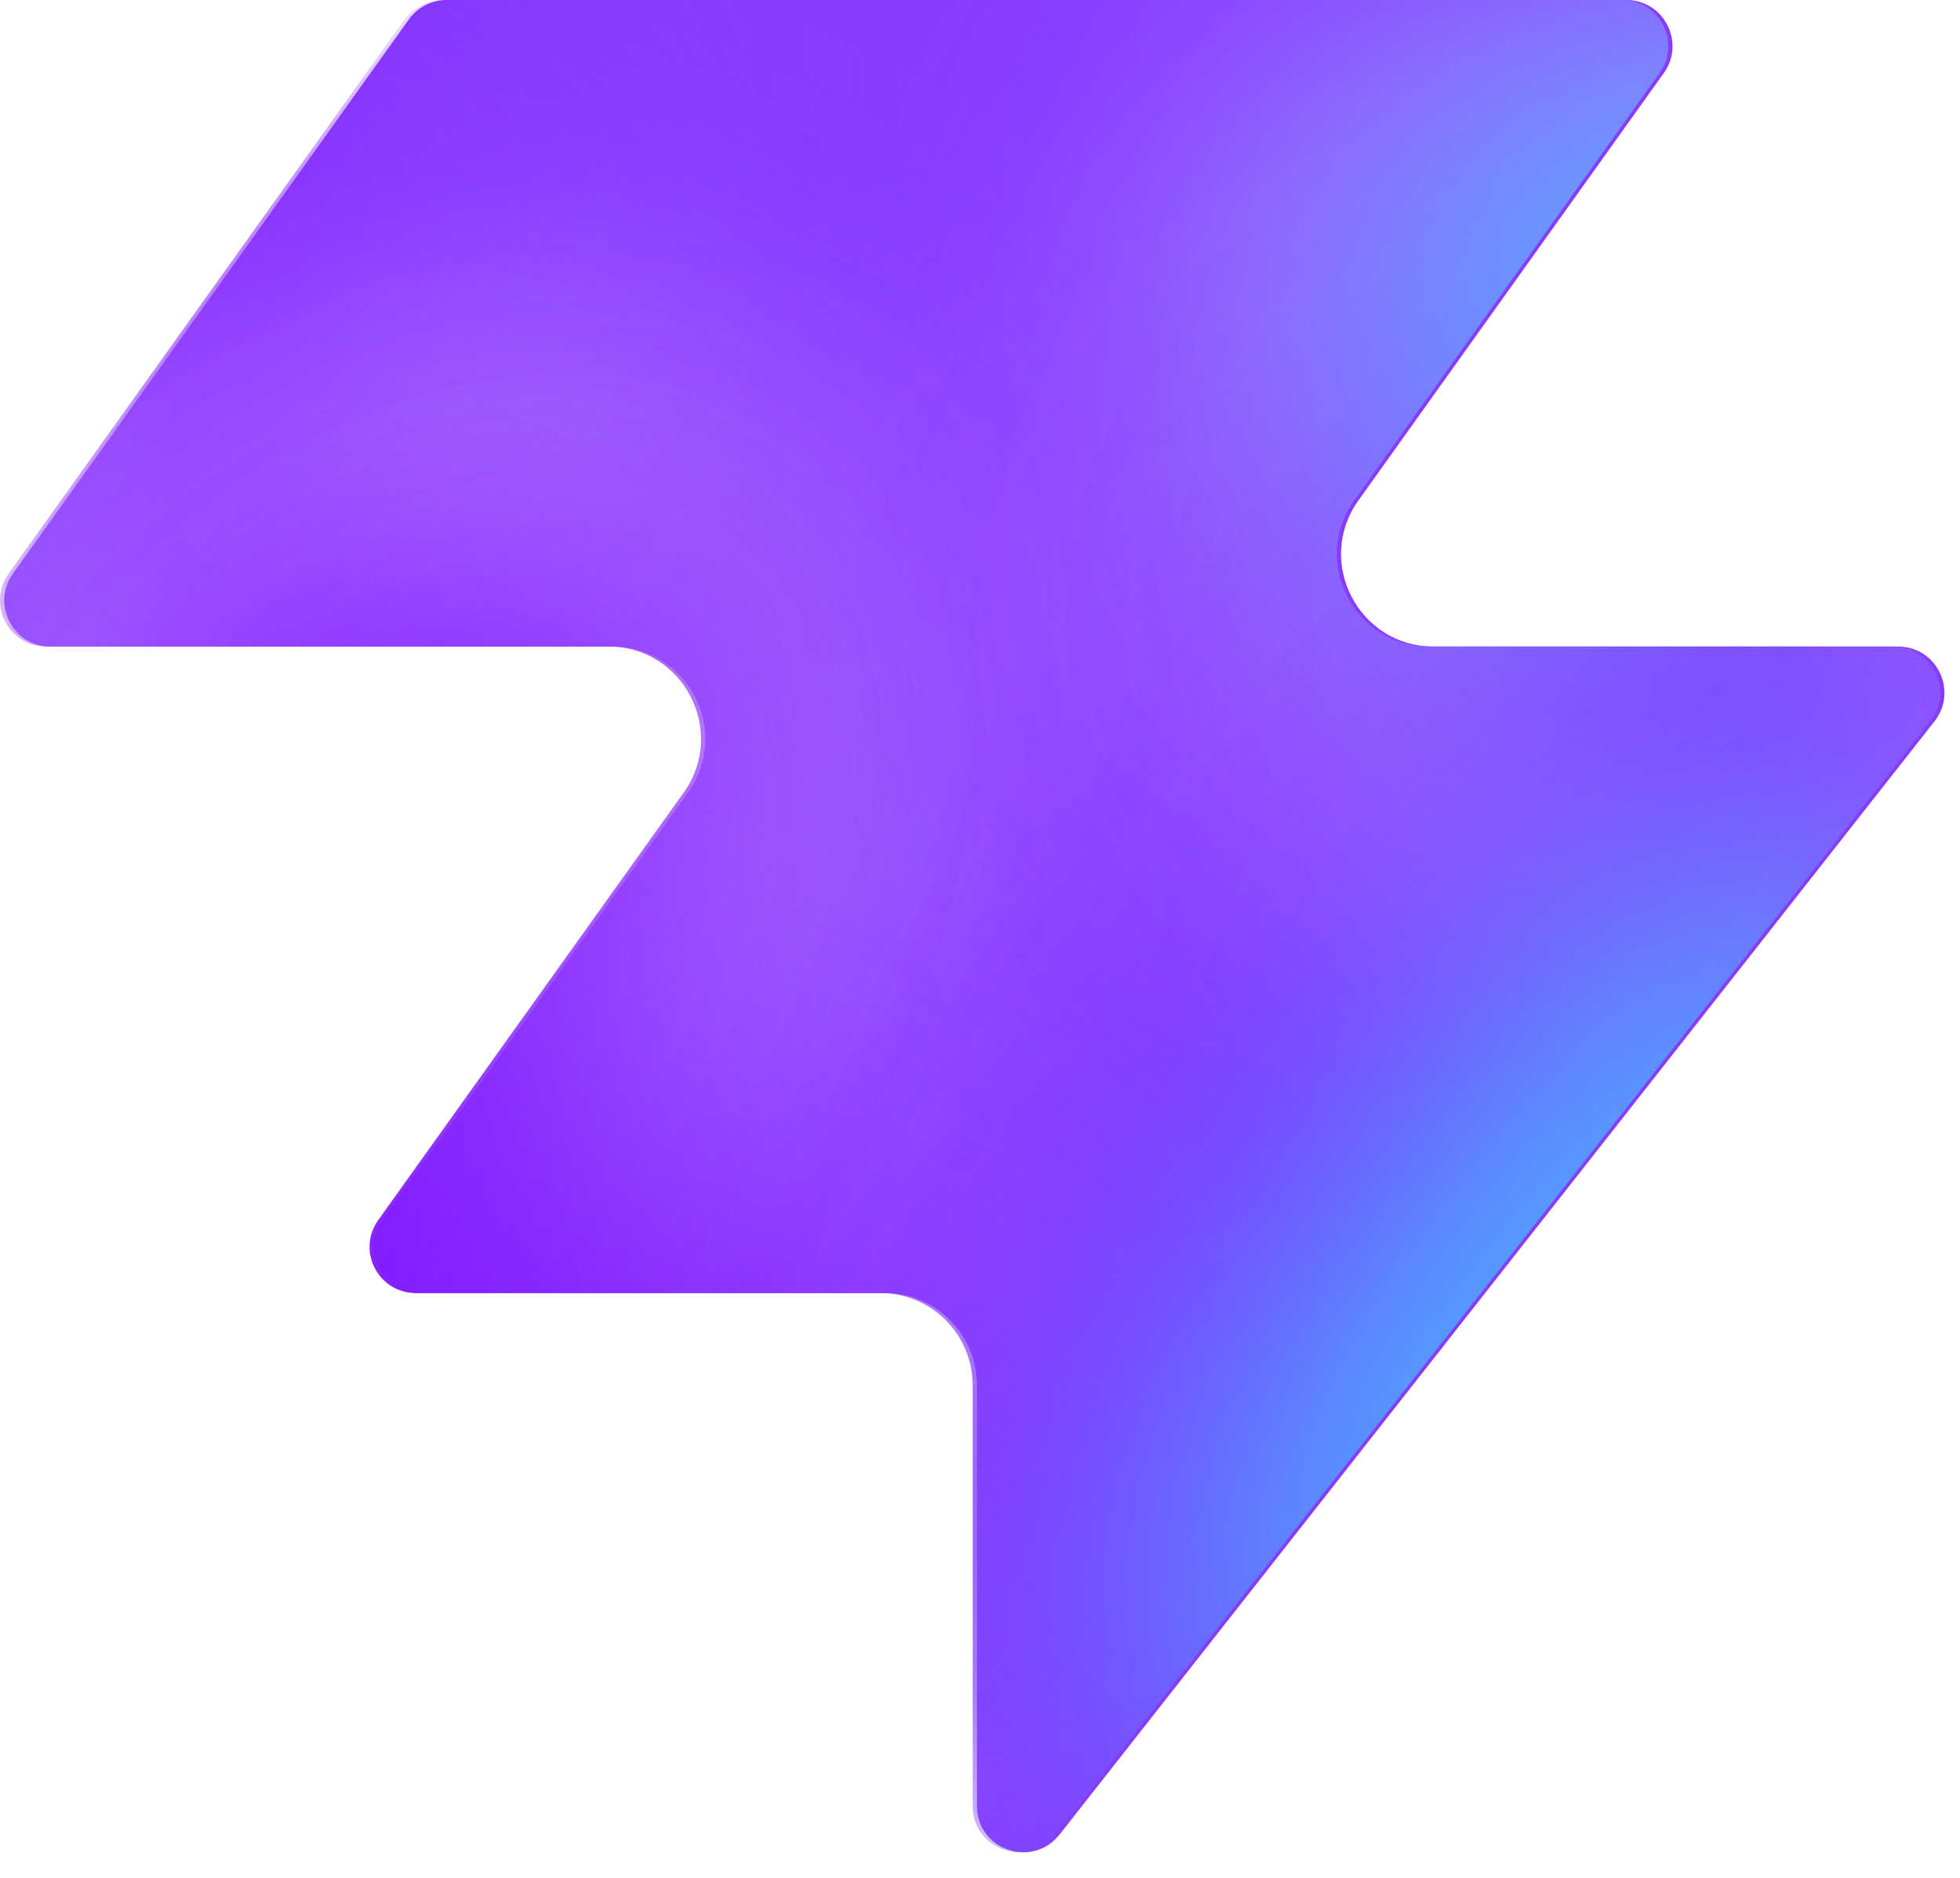
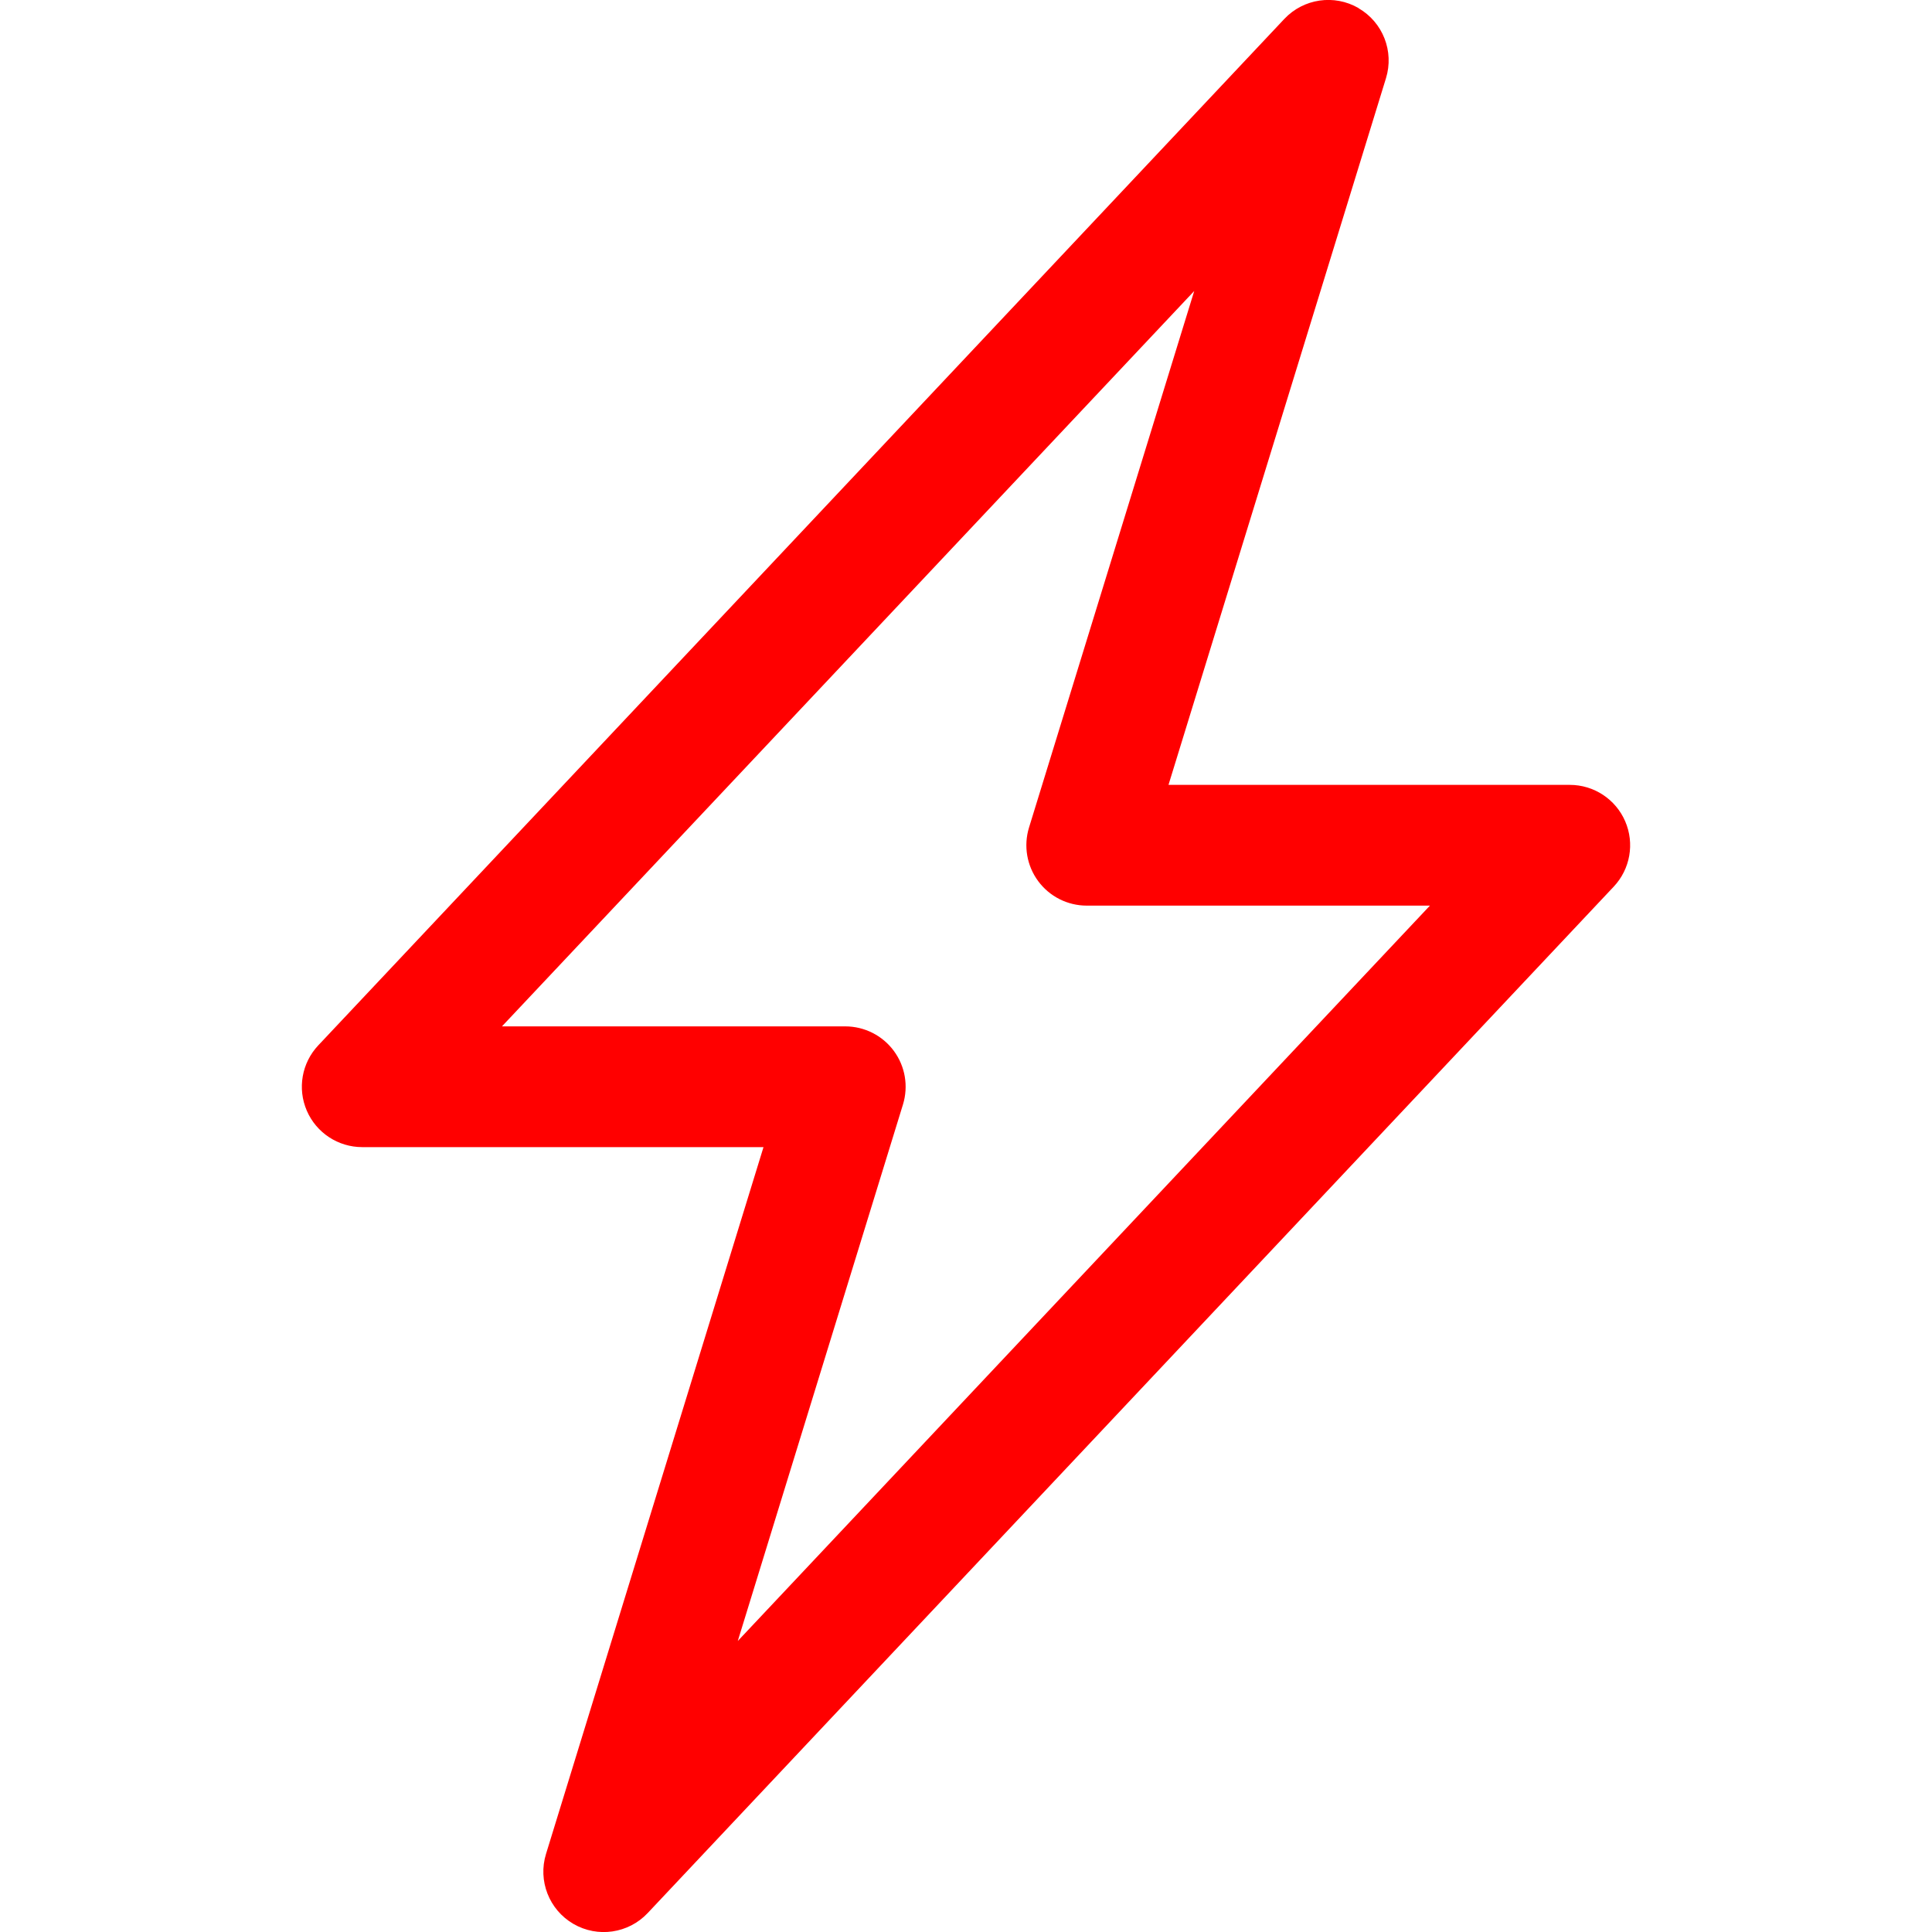
- <svg xmlns="http://www.w3.org/2000/svg" width="48" height="46" fill="none" viewBox="0 0 48 46">
-   <path fill="#863bff" d="M25.946 44.938c-.664.845-2.021.375-2.021-.698V33.937a2.26 2.26 0 0 0-2.262-2.262H10.287c-.92 0-1.456-1.04-.92-1.788l7.48-10.471c1.07-1.497 0-3.578-1.842-3.578H1.237c-.92 0-1.456-1.04-.92-1.788L10.013.474c.214-.297.556-.474.92-.474h28.894c.92 0 1.456 1.04.92 1.788l-7.48 10.471c-1.07 1.498 0 3.579 1.842 3.579h11.377c.943 0 1.473 1.088.89 1.83L25.947 44.94z" style="fill:#863bff;fill:color(display-p3 .525 .23 1);fill-opacity:1" />
-   <mask id="a" width="48" height="46" x="0" y="0" maskUnits="userSpaceOnUse" style="mask-type:alpha">
-     <path fill="#000" d="M25.842 44.938c-.664.844-2.021.375-2.021-.698V33.937a2.26 2.26 0 0 0-2.262-2.262H10.183c-.92 0-1.456-1.04-.92-1.788l7.48-10.471c1.07-1.498 0-3.579-1.842-3.579H1.133c-.92 0-1.456-1.04-.92-1.787L9.91.473c.214-.297.556-.474.92-.474h28.894c.92 0 1.456 1.04.92 1.788l-7.48 10.471c-1.07 1.498 0 3.578 1.842 3.578h11.377c.943 0 1.473 1.088.89 1.832L25.843 44.94z" style="fill:#000;fill-opacity:1" />
-   </mask>
-   <g mask="url(#a)">
-     <g filter="url(#b)">
-       <ellipse cx="5.508" cy="14.704" fill="#ede6ff" rx="5.508" ry="14.704" style="fill:#ede6ff;fill:color(display-p3 .927 .903 1);fill-opacity:1" transform="matrix(.00324 1 1 -.00324 -4.47 31.516)" />
-     </g>
-     <g filter="url(#c)">
-       <ellipse cx="10.399" cy="29.851" fill="#ede6ff" rx="10.399" ry="29.851" style="fill:#ede6ff;fill:color(display-p3 .927 .903 1);fill-opacity:1" transform="matrix(.00324 1 1 -.00324 -39.328 7.883)" />
-     </g>
-     <g filter="url(#d)">
-       <ellipse cx="5.508" cy="30.487" fill="#7e14ff" rx="5.508" ry="30.487" style="fill:#7e14ff;fill:color(display-p3 .492 .077 1);fill-opacity:1" transform="rotate(89.814 -25.913 -14.639)scale(1 -1)" />
-     </g>
-     <g filter="url(#e)">
-       <ellipse cx="5.508" cy="30.599" fill="#7e14ff" rx="5.508" ry="30.599" style="fill:#7e14ff;fill:color(display-p3 .492 .077 1);fill-opacity:1" transform="rotate(89.814 -32.644 -3.334)scale(1 -1)" />
-     </g>
-     <g filter="url(#f)">
-       <ellipse cx="5.508" cy="30.599" fill="#7e14ff" rx="5.508" ry="30.599" style="fill:#7e14ff;fill:color(display-p3 .492 .077 1);fill-opacity:1" transform="matrix(.00324 1 1 -.00324 -34.34 30.47)" />
-     </g>
-     <g filter="url(#g)">
-       <ellipse cx="14.072" cy="22.078" fill="#ede6ff" rx="14.072" ry="22.078" style="fill:#ede6ff;fill:color(display-p3 .927 .903 1);fill-opacity:1" transform="rotate(93.35 24.506 48.493)scale(-1 1)" />
-     </g>
-     <g filter="url(#h)">
-       <ellipse cx="3.47" cy="21.501" fill="#7e14ff" rx="3.47" ry="21.501" style="fill:#7e14ff;fill:color(display-p3 .492 .077 1);fill-opacity:1" transform="rotate(89.009 28.708 47.59)scale(-1 1)" />
-     </g>
-     <g filter="url(#i)">
-       <ellipse cx="3.47" cy="21.501" fill="#7e14ff" rx="3.47" ry="21.501" style="fill:#7e14ff;fill:color(display-p3 .492 .077 1);fill-opacity:1" transform="rotate(89.009 28.708 47.59)scale(-1 1)" />
-     </g>
-     <g filter="url(#j)">
-       <ellipse cx=".387" cy="8.972" fill="#7e14ff" rx="4.407" ry="29.108" style="fill:#7e14ff;fill:color(display-p3 .492 .077 1);fill-opacity:1" transform="rotate(39.51 .387 8.972)" />
-     </g>
-     <g filter="url(#k)">
-       <ellipse cx="47.523" cy="-6.092" fill="#7e14ff" rx="4.407" ry="29.108" style="fill:#7e14ff;fill:color(display-p3 .492 .077 1);fill-opacity:1" transform="rotate(37.892 47.523 -6.092)" />
-     </g>
-     <g filter="url(#l)">
-       <ellipse cx="41.412" cy="6.333" fill="#47bfff" rx="5.971" ry="9.665" style="fill:#47bfff;fill:color(display-p3 .28 .748 1);fill-opacity:1" transform="rotate(37.892 41.412 6.333)" />
-     </g>
-     <g filter="url(#m)">
-       <ellipse cx="-1.879" cy="38.332" fill="#7e14ff" rx="4.407" ry="29.108" style="fill:#7e14ff;fill:color(display-p3 .492 .077 1);fill-opacity:1" transform="rotate(37.892 -1.88 38.332)" />
-     </g>
-     <g filter="url(#n)">
-       <ellipse cx="-1.879" cy="38.332" fill="#7e14ff" rx="4.407" ry="29.108" style="fill:#7e14ff;fill:color(display-p3 .492 .077 1);fill-opacity:1" transform="rotate(37.892 -1.88 38.332)" />
-     </g>
-     <g filter="url(#o)">
-       <ellipse cx="35.651" cy="29.907" fill="#7e14ff" rx="4.407" ry="29.108" style="fill:#7e14ff;fill:color(display-p3 .492 .077 1);fill-opacity:1" transform="rotate(37.892 35.651 29.907)" />
-     </g>
-     <g filter="url(#p)">
-       <ellipse cx="38.418" cy="32.4" fill="#47bfff" rx="5.971" ry="15.297" style="fill:#47bfff;fill:color(display-p3 .28 .748 1);fill-opacity:1" transform="rotate(37.892 38.418 32.4)" />
-     </g>
-   </g>
-   <defs>
-     <filter id="b" width="60.045" height="41.654" x="-19.77" y="16.149" color-interpolation-filters="sRGB" filterUnits="userSpaceOnUse">
-       <feFlood flood-opacity="0" result="BackgroundImageFix" />
-       <feBlend in="SourceGraphic" in2="BackgroundImageFix" result="shape" />
-       <feGaussianBlur result="effect1_foregroundBlur_2002_17158" stdDeviation="7.659" />
-     </filter>
-     <filter id="c" width="90.34" height="51.437" x="-54.613" y="-7.533" color-interpolation-filters="sRGB" filterUnits="userSpaceOnUse">
-       <feFlood flood-opacity="0" result="BackgroundImageFix" />
-       <feBlend in="SourceGraphic" in2="BackgroundImageFix" result="shape" />
-       <feGaussianBlur result="effect1_foregroundBlur_2002_17158" stdDeviation="7.659" />
-     </filter>
-     <filter id="d" width="79.355" height="29.4" x="-49.64" y="2.03" color-interpolation-filters="sRGB" filterUnits="userSpaceOnUse">
-       <feFlood flood-opacity="0" result="BackgroundImageFix" />
-       <feBlend in="SourceGraphic" in2="BackgroundImageFix" result="shape" />
-       <feGaussianBlur result="effect1_foregroundBlur_2002_17158" stdDeviation="4.596" />
-     </filter>
-     <filter id="e" width="79.579" height="29.4" x="-45.045" y="20.029" color-interpolation-filters="sRGB" filterUnits="userSpaceOnUse">
-       <feFlood flood-opacity="0" result="BackgroundImageFix" />
-       <feBlend in="SourceGraphic" in2="BackgroundImageFix" result="shape" />
-       <feGaussianBlur result="effect1_foregroundBlur_2002_17158" stdDeviation="4.596" />
-     </filter>
-     <filter id="f" width="79.579" height="29.4" x="-43.513" y="21.178" color-interpolation-filters="sRGB" filterUnits="userSpaceOnUse">
-       <feFlood flood-opacity="0" result="BackgroundImageFix" />
-       <feBlend in="SourceGraphic" in2="BackgroundImageFix" result="shape" />
-       <feGaussianBlur result="effect1_foregroundBlur_2002_17158" stdDeviation="4.596" />
-     </filter>
-     <filter id="g" width="74.749" height="58.852" x="15.756" y="-17.901" color-interpolation-filters="sRGB" filterUnits="userSpaceOnUse">
-       <feFlood flood-opacity="0" result="BackgroundImageFix" />
-       <feBlend in="SourceGraphic" in2="BackgroundImageFix" result="shape" />
-       <feGaussianBlur result="effect1_foregroundBlur_2002_17158" stdDeviation="7.659" />
-     </filter>
-     <filter id="h" width="61.377" height="25.362" x="23.548" y="2.284" color-interpolation-filters="sRGB" filterUnits="userSpaceOnUse">
-       <feFlood flood-opacity="0" result="BackgroundImageFix" />
-       <feBlend in="SourceGraphic" in2="BackgroundImageFix" result="shape" />
-       <feGaussianBlur result="effect1_foregroundBlur_2002_17158" stdDeviation="4.596" />
-     </filter>
-     <filter id="i" width="61.377" height="25.362" x="23.548" y="2.284" color-interpolation-filters="sRGB" filterUnits="userSpaceOnUse">
-       <feFlood flood-opacity="0" result="BackgroundImageFix" />
-       <feBlend in="SourceGraphic" in2="BackgroundImageFix" result="shape" />
-       <feGaussianBlur result="effect1_foregroundBlur_2002_17158" stdDeviation="4.596" />
-     </filter>
-     <filter id="j" width="56.045" height="63.649" x="-27.636" y="-22.853" color-interpolation-filters="sRGB" filterUnits="userSpaceOnUse">
-       <feFlood flood-opacity="0" result="BackgroundImageFix" />
-       <feBlend in="SourceGraphic" in2="BackgroundImageFix" result="shape" />
-       <feGaussianBlur result="effect1_foregroundBlur_2002_17158" stdDeviation="4.596" />
-     </filter>
-     <filter id="k" width="54.814" height="64.646" x="20.116" y="-38.415" color-interpolation-filters="sRGB" filterUnits="userSpaceOnUse">
-       <feFlood flood-opacity="0" result="BackgroundImageFix" />
-       <feBlend in="SourceGraphic" in2="BackgroundImageFix" result="shape" />
-       <feGaussianBlur result="effect1_foregroundBlur_2002_17158" stdDeviation="4.596" />
-     </filter>
-     <filter id="l" width="33.541" height="35.313" x="24.641" y="-11.323" color-interpolation-filters="sRGB" filterUnits="userSpaceOnUse">
-       <feFlood flood-opacity="0" result="BackgroundImageFix" />
-       <feBlend in="SourceGraphic" in2="BackgroundImageFix" result="shape" />
-       <feGaussianBlur result="effect1_foregroundBlur_2002_17158" stdDeviation="4.596" />
-     </filter>
-     <filter id="m" width="54.814" height="64.646" x="-29.286" y="6.009" color-interpolation-filters="sRGB" filterUnits="userSpaceOnUse">
-       <feFlood flood-opacity="0" result="BackgroundImageFix" />
-       <feBlend in="SourceGraphic" in2="BackgroundImageFix" result="shape" />
-       <feGaussianBlur result="effect1_foregroundBlur_2002_17158" stdDeviation="4.596" />
-     </filter>
-     <filter id="n" width="54.814" height="64.646" x="-29.286" y="6.009" color-interpolation-filters="sRGB" filterUnits="userSpaceOnUse">
-       <feFlood flood-opacity="0" result="BackgroundImageFix" />
-       <feBlend in="SourceGraphic" in2="BackgroundImageFix" result="shape" />
-       <feGaussianBlur result="effect1_foregroundBlur_2002_17158" stdDeviation="4.596" />
-     </filter>
-     <filter id="o" width="54.814" height="64.646" x="8.244" y="-2.416" color-interpolation-filters="sRGB" filterUnits="userSpaceOnUse">
-       <feFlood flood-opacity="0" result="BackgroundImageFix" />
-       <feBlend in="SourceGraphic" in2="BackgroundImageFix" result="shape" />
-       <feGaussianBlur result="effect1_foregroundBlur_2002_17158" stdDeviation="4.596" />
-     </filter>
-     <filter id="p" width="39.409" height="43.623" x="18.713" y="10.588" color-interpolation-filters="sRGB" filterUnits="userSpaceOnUse">
-       <feFlood flood-opacity="0" result="BackgroundImageFix" />
-       <feBlend in="SourceGraphic" in2="BackgroundImageFix" result="shape" />
-       <feGaussianBlur result="effect1_foregroundBlur_2002_17158" stdDeviation="4.596" />
-     </filter>
-   </defs>
+ <svg xmlns="http://www.w3.org/2000/svg" width="16" height="16" fill="red" class="bi bi-lightning-charge" viewBox="0 0 16 16">
+   <path d="M11.251.068a.5.5 0 0 1 .227.58L9.677 6.5H13a.5.5 0 0 1 .364.843l-8 8.5a.5.5 0 0 1-.842-.49L6.323 9.5H3a.5.5 0 0 1-.364-.843l8-8.5a.5.5 0 0 1 .615-.09zM4.157 8.5H7a.5.5 0 0 1 .478.647L6.11 13.59l5.732-6.09H9a.5.5 0 0 1-.478-.647L9.89 2.41z" />
</svg>
